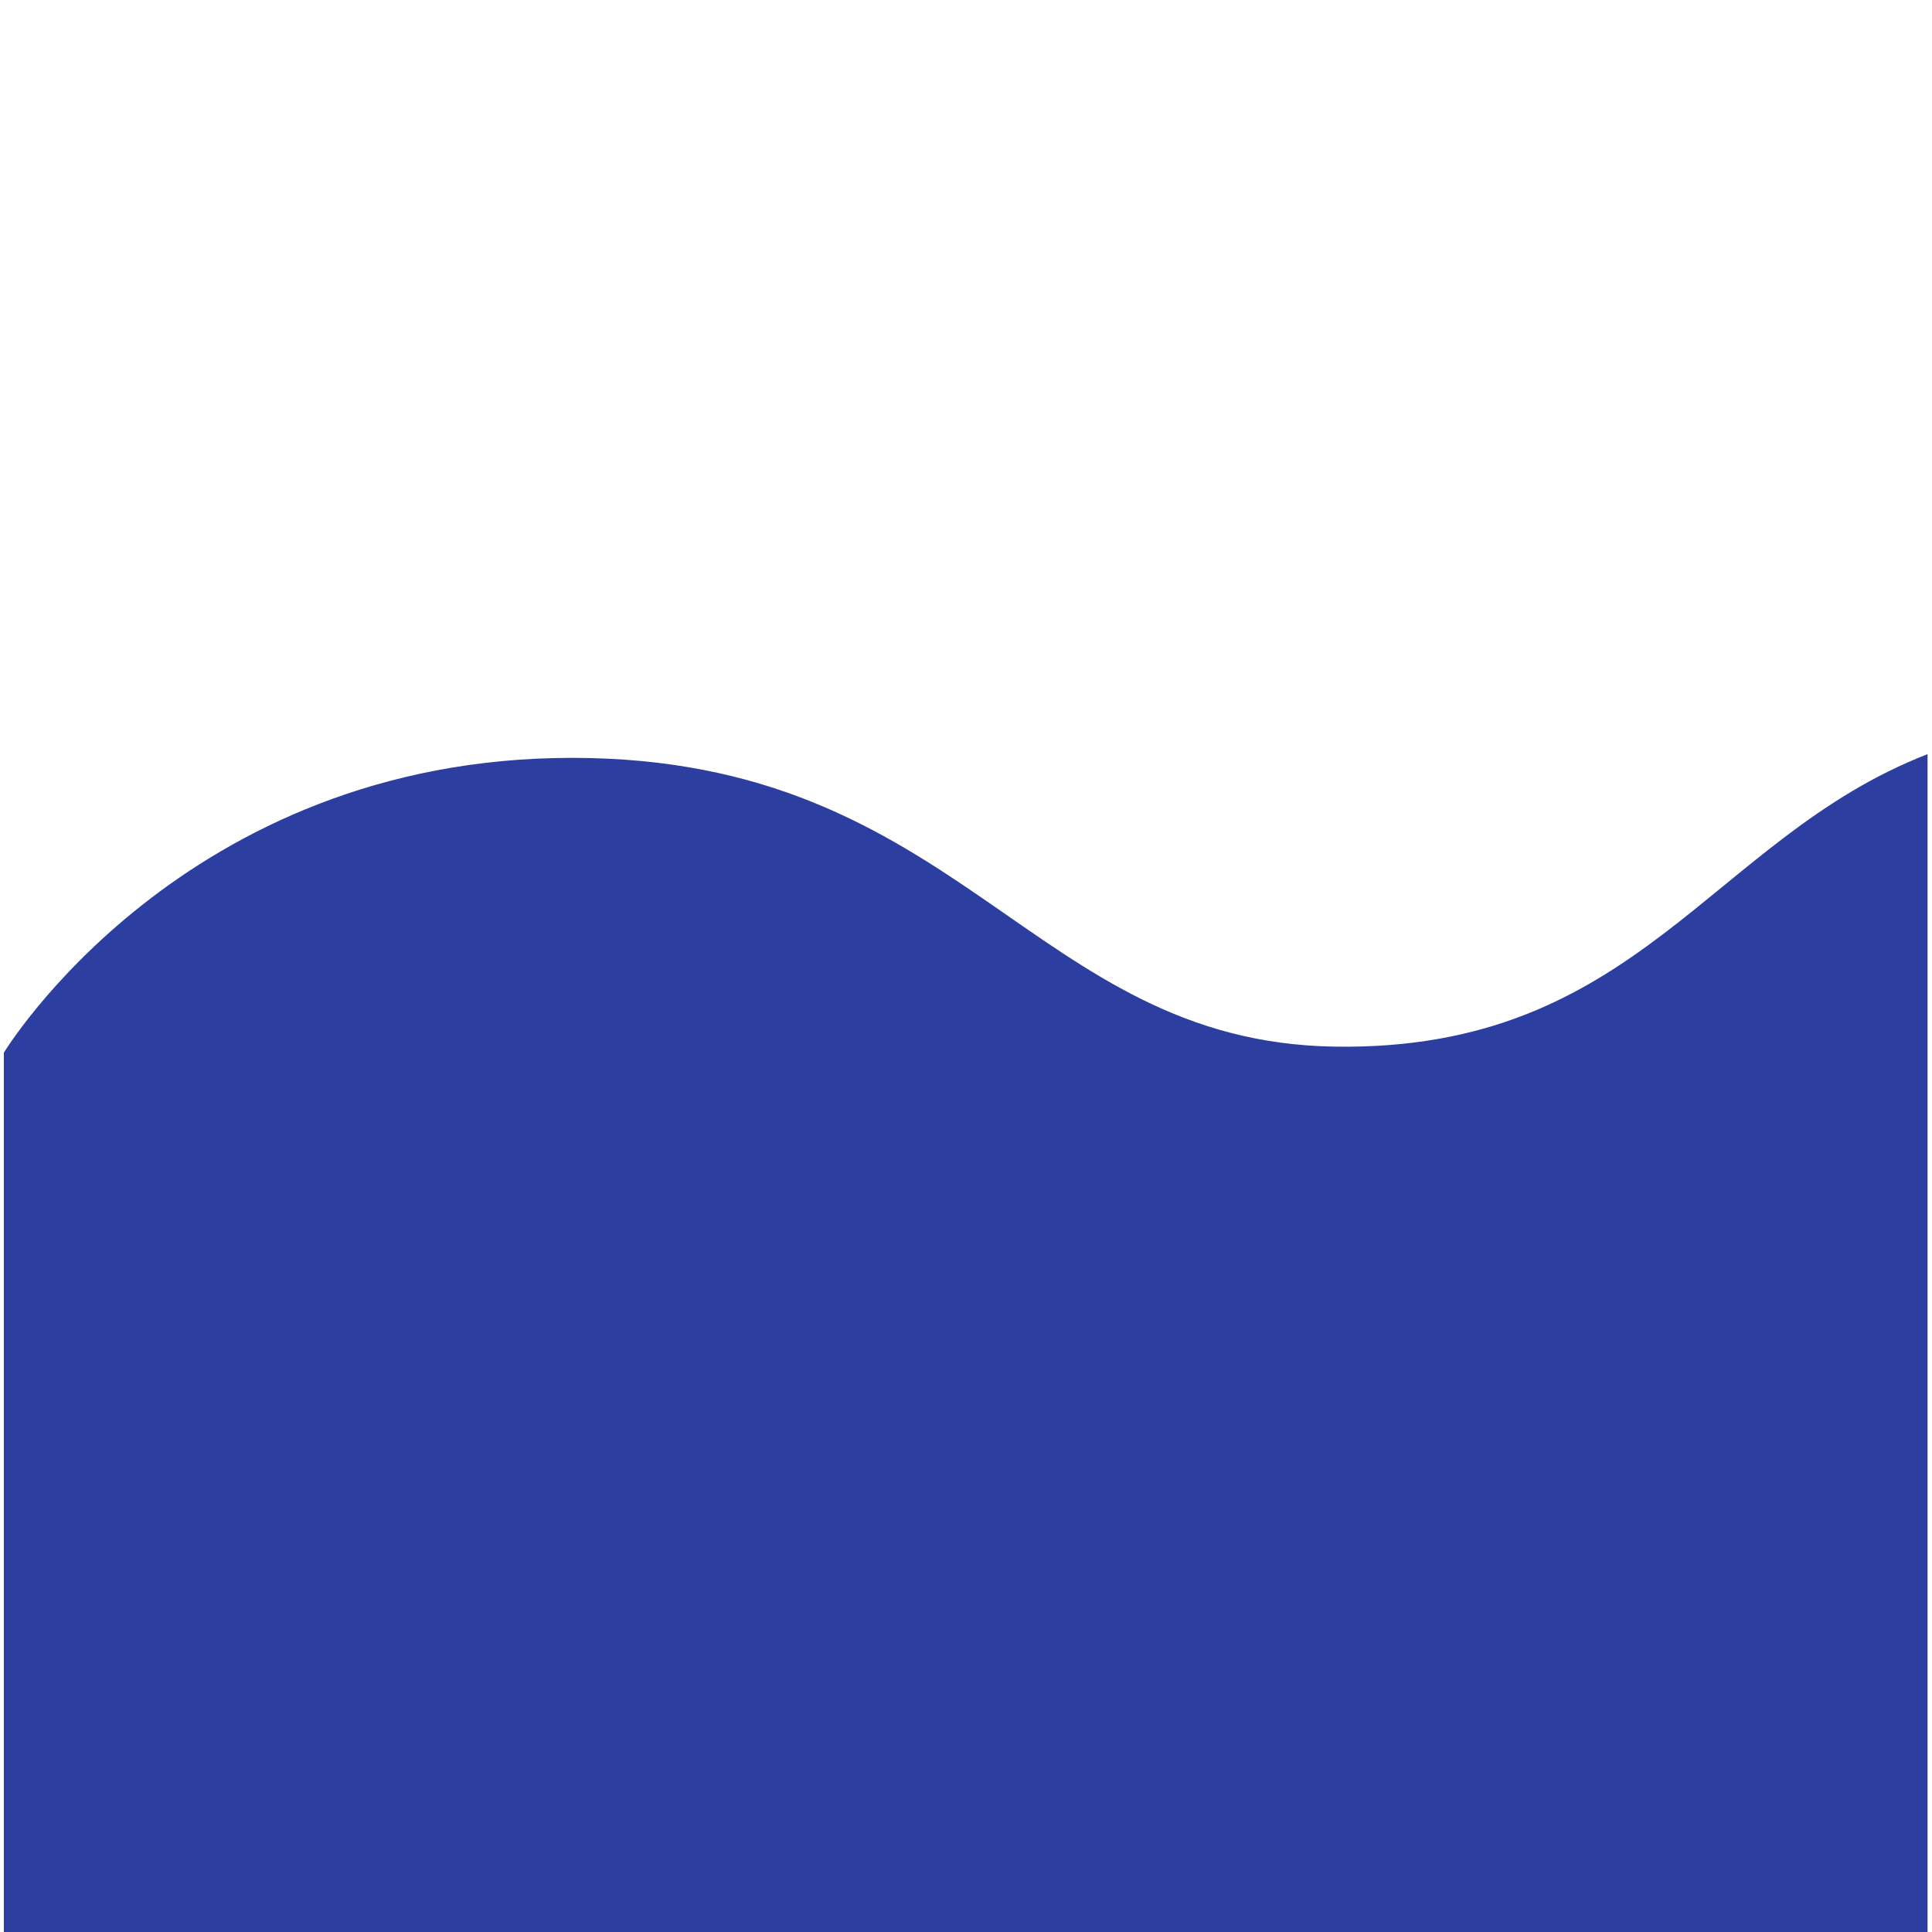
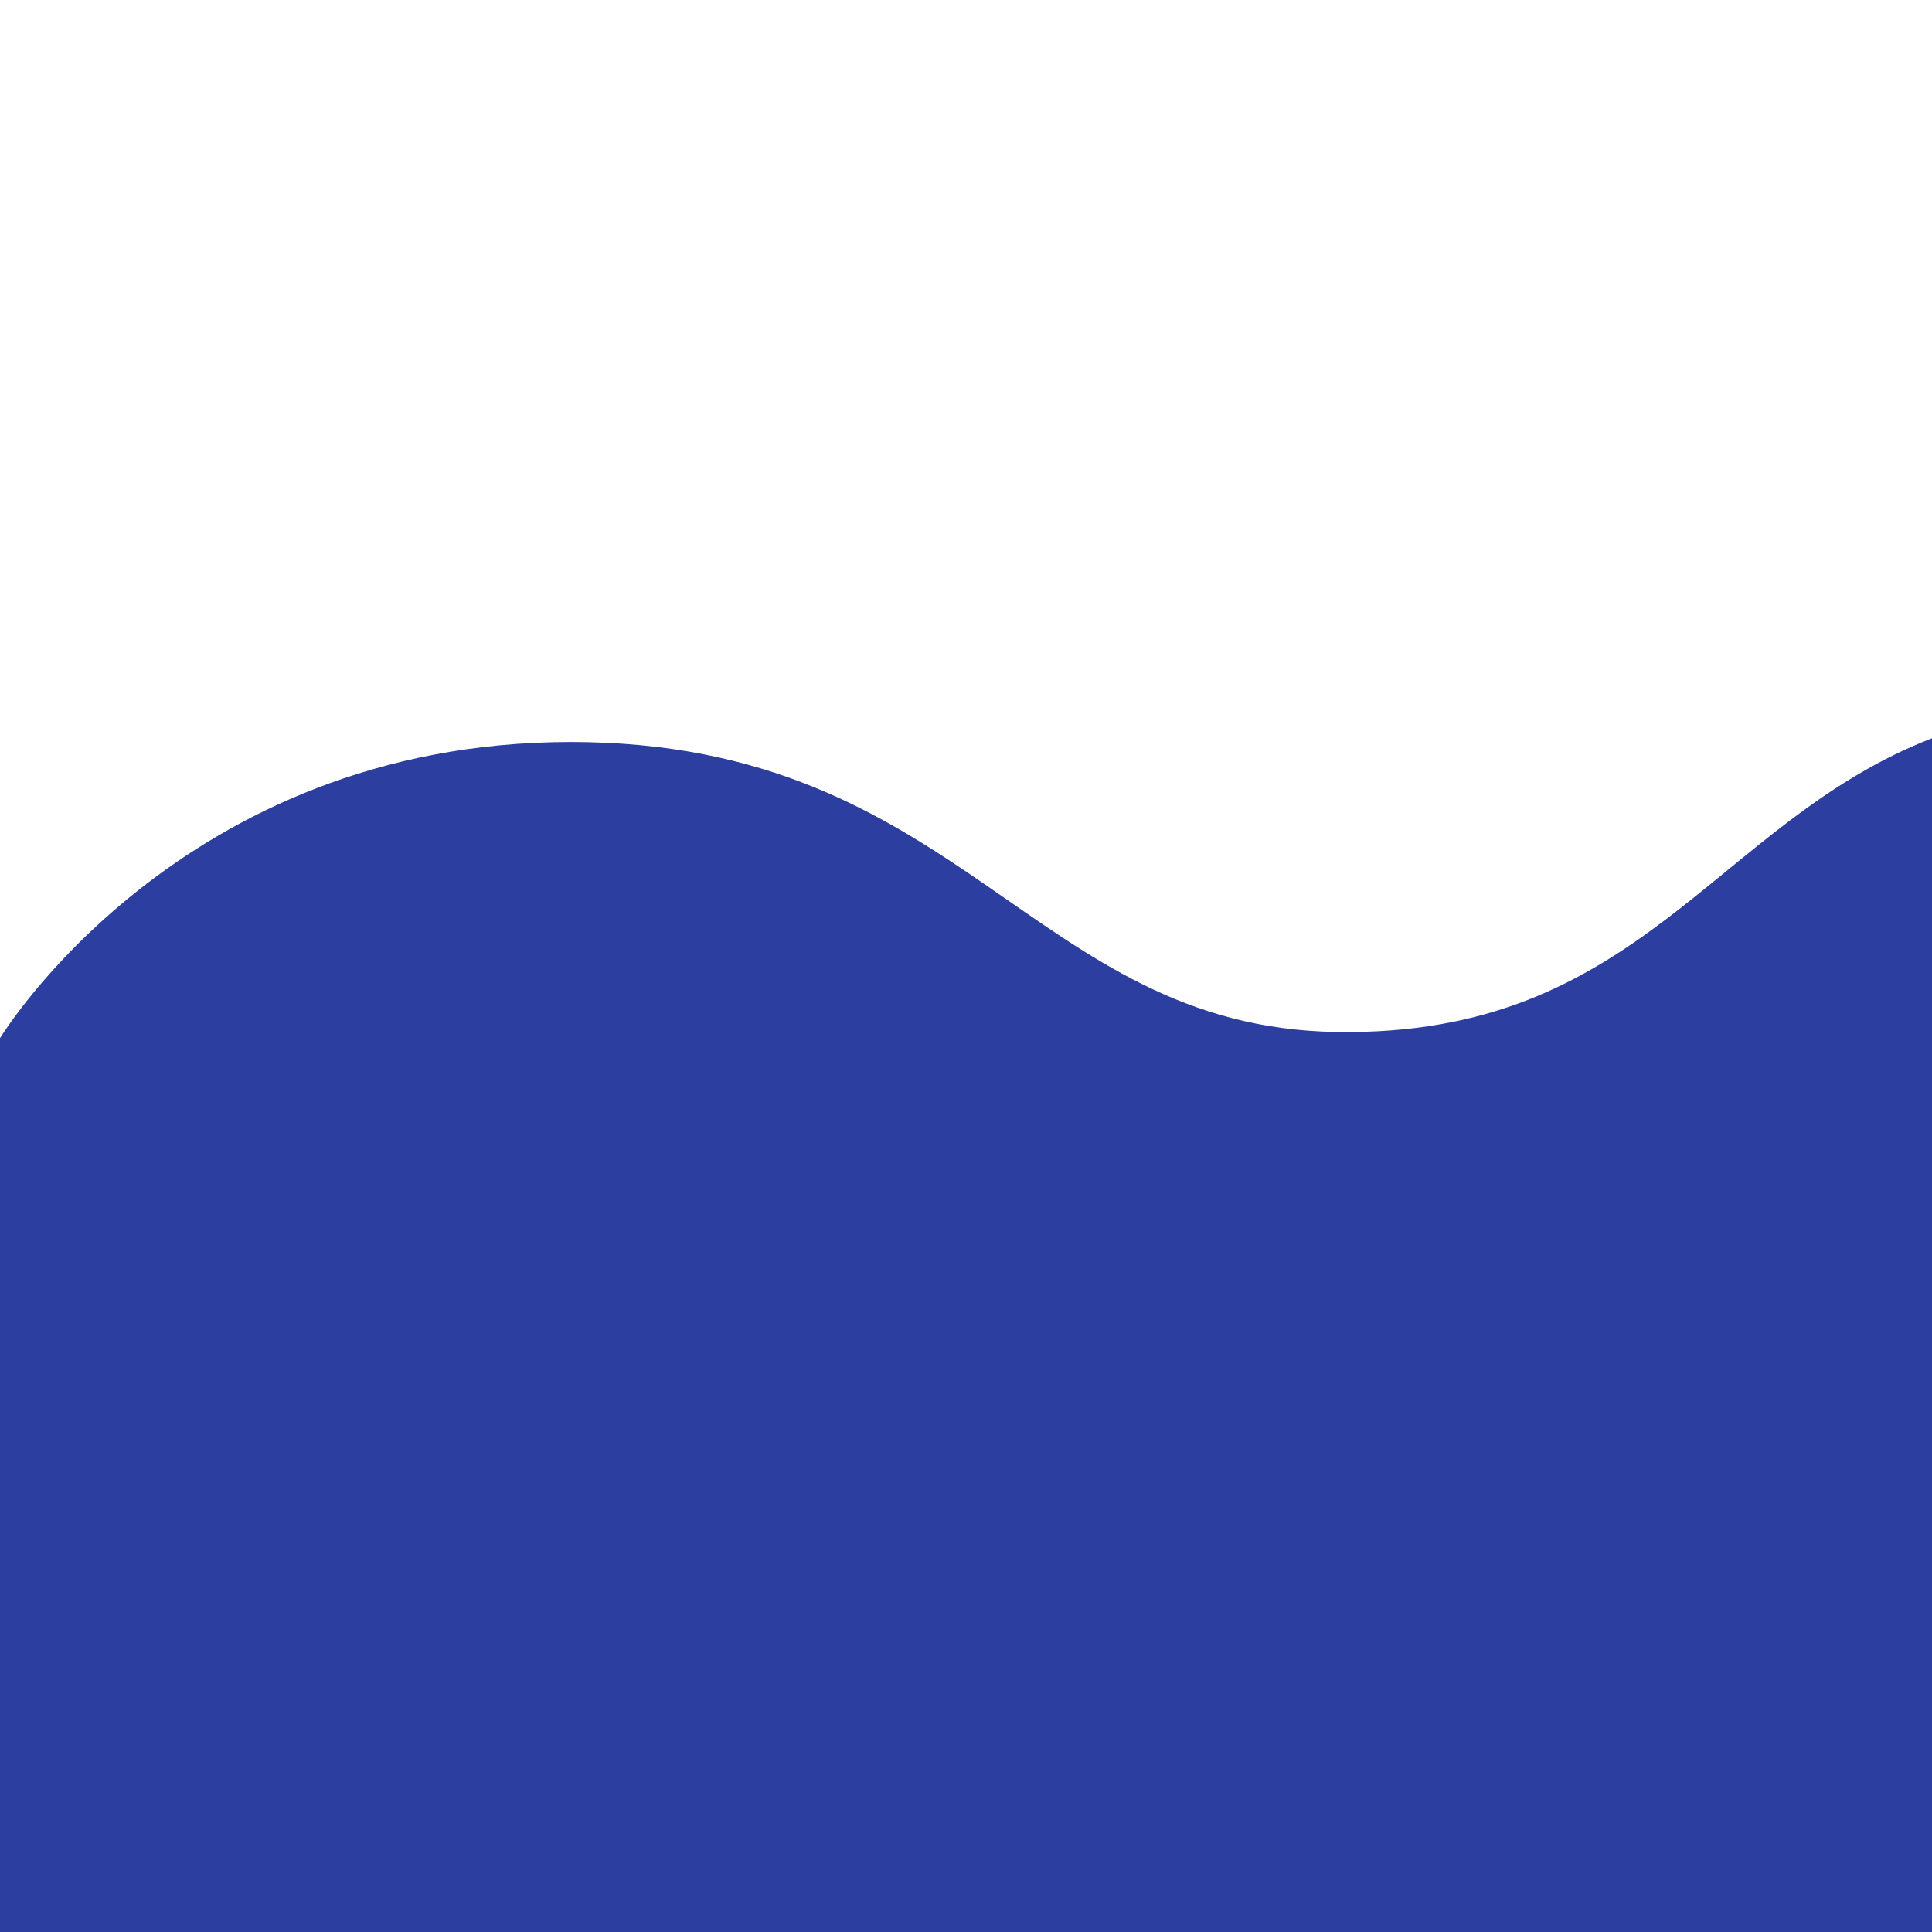
- <svg xmlns="http://www.w3.org/2000/svg" width="128" height="128" viewBox="0 0 33.867 33.867" version="1.1" id="svg8">
+ <svg xmlns="http://www.w3.org/2000/svg" width="128" height="128" viewBox="0 0 128 128" version="1.1" id="svg8">
  <defs id="defs2" />
  <g id="layer1" transform="translate(-42.63095,-98.48214)">
-     <path style="fill:#2c3fa0;fill-opacity:1;fill-rule:evenodd;stroke:none;stroke-width:0.072px;stroke-linecap:butt;stroke-linejoin:miter;stroke-opacity:1" d="m 42.698,116.936 c 0,0 3.128,-5.169 9.961,-5.169 6.833,0 8.043,4.977 13.365,5.062 5.322,0.085 6.589,-3.647 10.396,-5.127 v 20.836 H 42.698 Z" id="path4485" />
+     <path style="fill:#2c3fa0;fill-opacity:1;fill-rule:evenodd;stroke:none;stroke-width:0.274px;stroke-linecap:butt;stroke-linejoin:miter;stroke-opacity:1" d="m 42.631,167.262 c 0,0 11.874,-19.622 37.809,-19.622 25.935,0 30.529,18.892 50.73,19.213 20.202,0.321 25.012,-13.842 39.461,-19.461 v 79.09 H 42.631 Z" id="path4485" />
  </g>
</svg>
